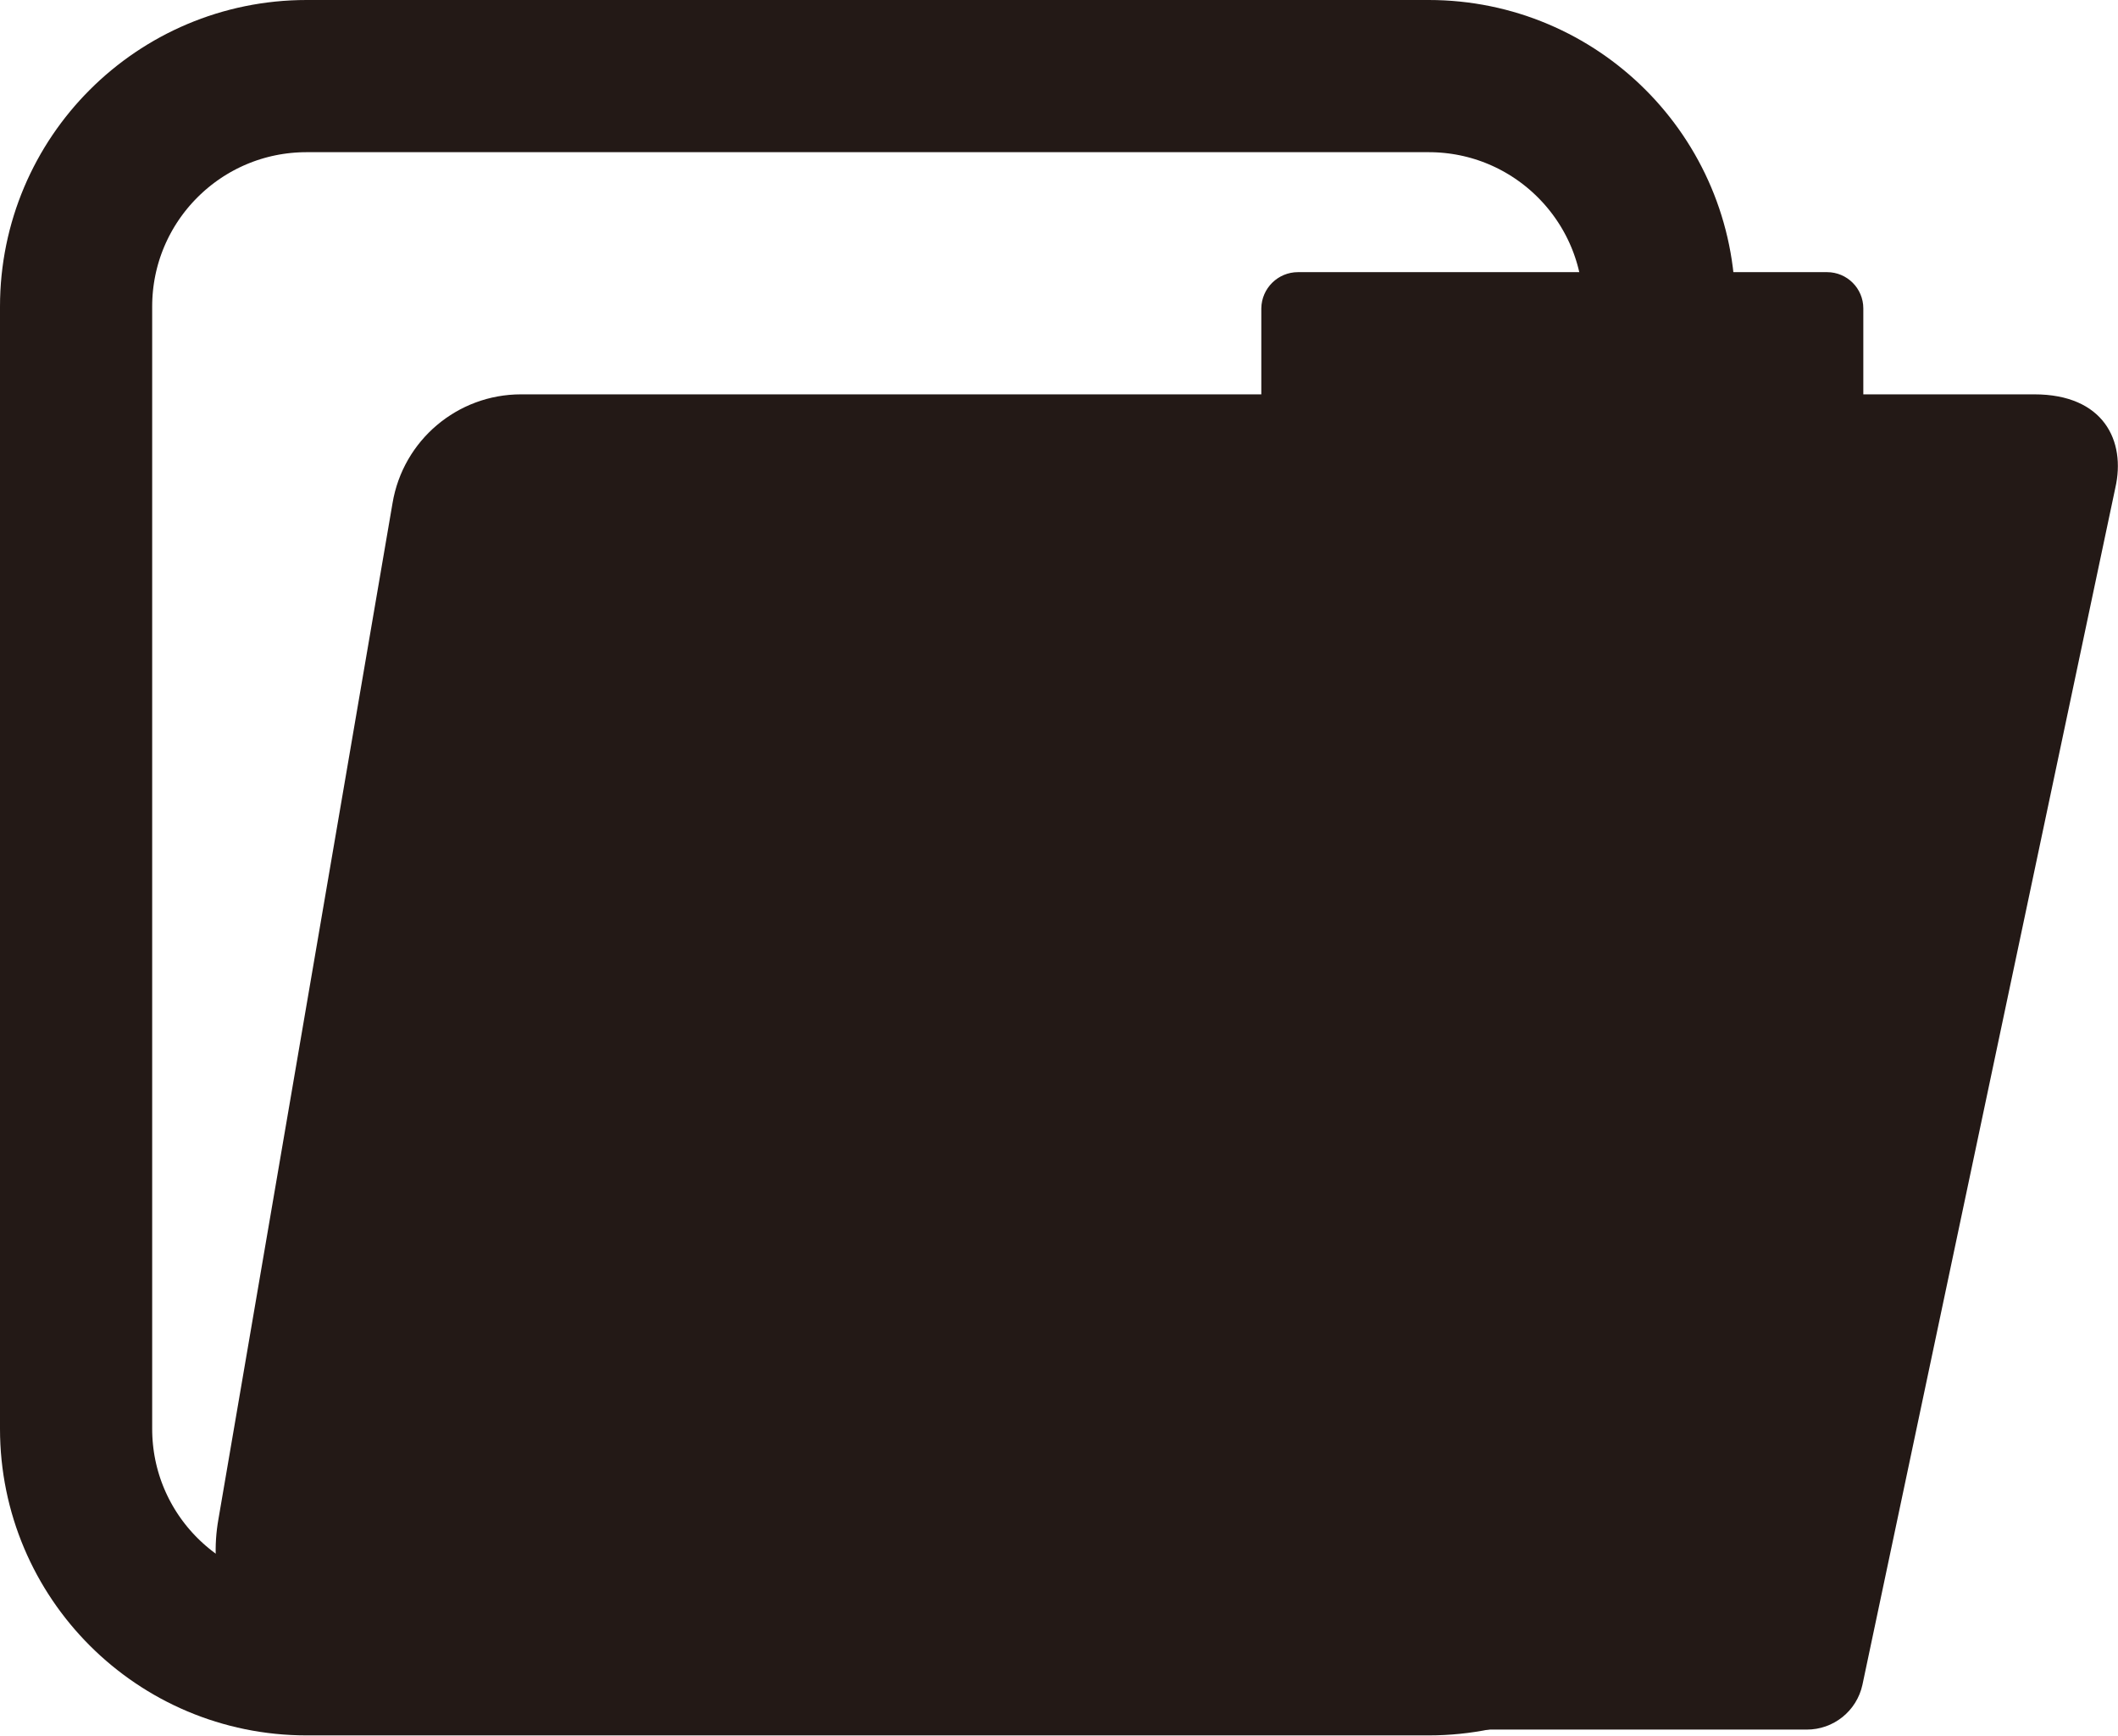
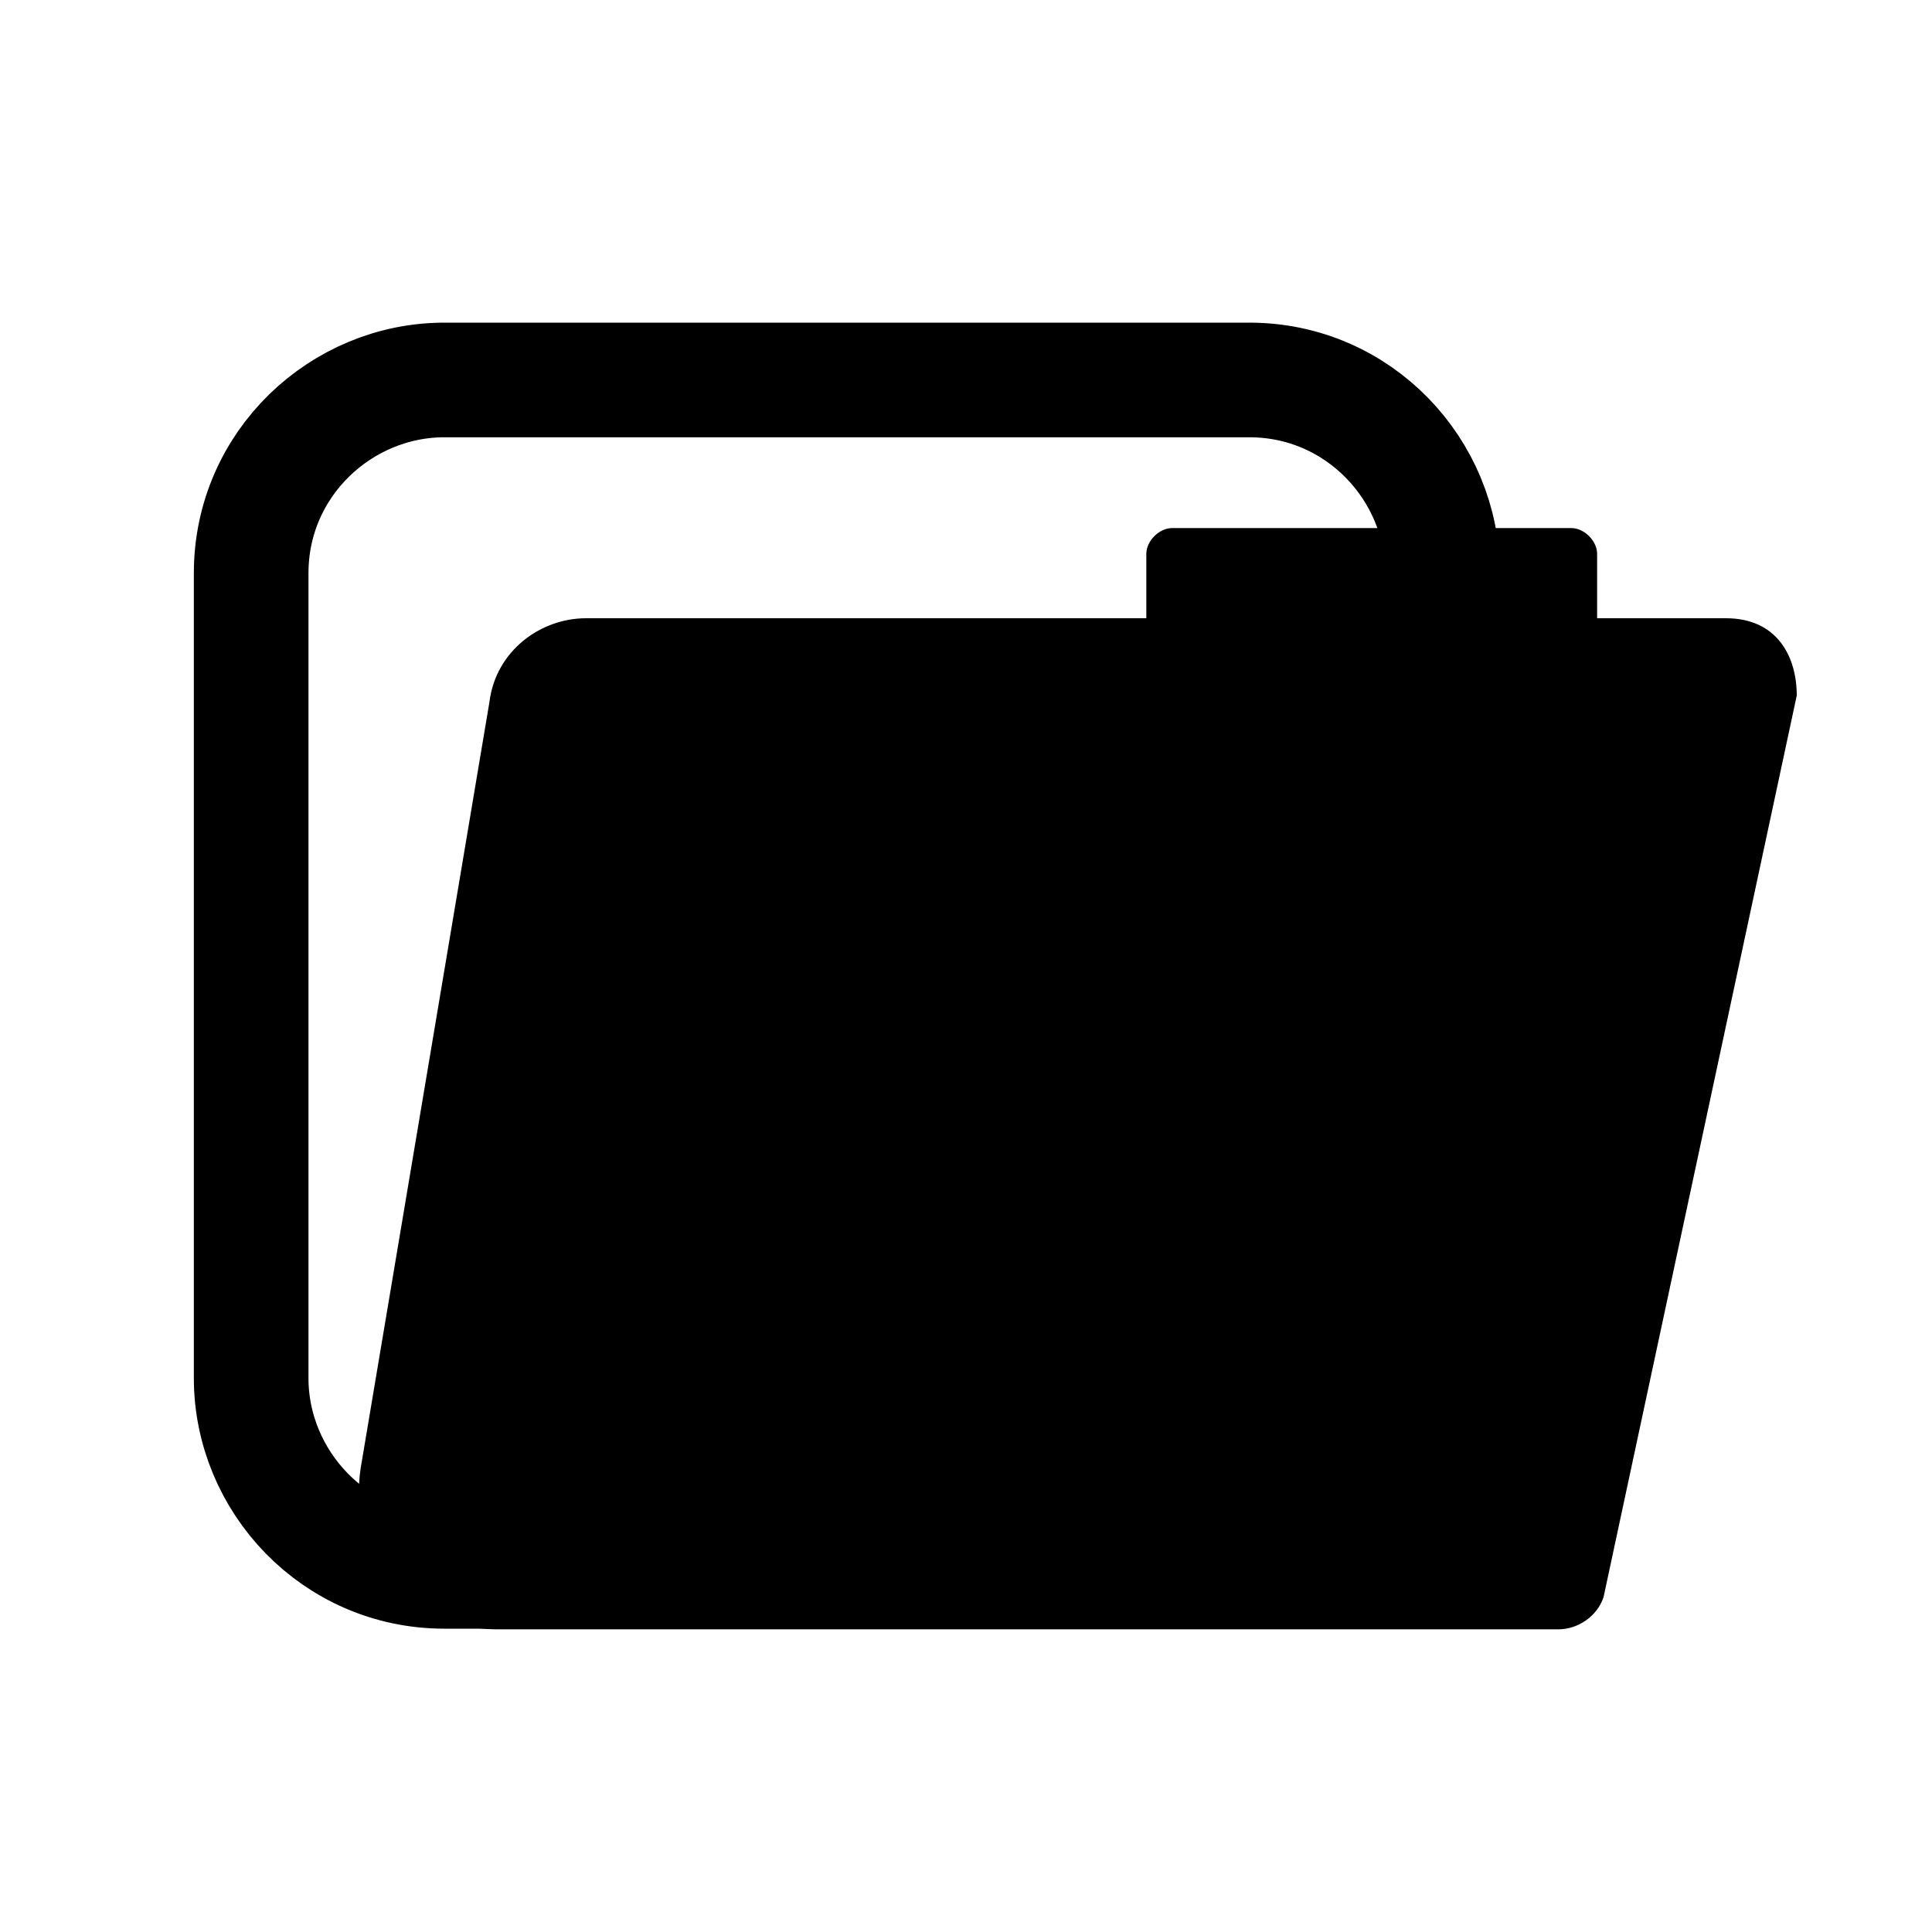
- <svg xmlns="http://www.w3.org/2000/svg" viewBox="0 0 47.32 38.77">
-   <defs>
-     <style>.cls-1{fill:none;stroke:#231916;stroke-miterlimit:10;stroke-width:3.4px;}.cls-2{fill:#231916;}</style>
-   </defs>
-   <g id="Layer_2" data-name="Layer 2">
-     <g id="레이어_1" data-name="레이어 1">
-       <rect class="cls-1" x="1.7" y="1.7" width="35.37" height="35.37" rx="5.15" />
-       <path class="cls-2" d="M45.45,8.81H41.63V6.89a.81.81,0,0,0-.81-.81H29a.82.82,0,0,0-.82.81V8.81H11.64a2.91,2.91,0,0,0-2.87,2.43L4.88,33.94a4,4,0,0,0,4,4.7H40.36a1.27,1.27,0,0,0,1.25-1L47.26,10.9C47.5,9.85,47,8.81,45.45,8.81Z" />
-     </g>
+ <svg xmlns="http://www.w3.org/2000/svg" version="1.2" baseProfile="tiny" id="레이어_1" x="0px" y="0px" viewBox="0 0 30 30" overflow="visible" xml:space="preserve">
+   <g id="Comments">
+ </g>
+   <g>
+     <path fill="none" stroke="#000000" stroke-width="1.78" stroke-miterlimit="10" d="M19.4,24.4H6.9c-1.7,0-3-1.4-3-3V8.9   c0-1.7,1.4-3,3-3h12.5c1.7,0,3,1.4,3,3v12.5C22.4,23.1,21,24.4,19.4,24.4z" />
+     <path d="M26.8,9.6h-2v-1c0-0.2-0.2-0.4-0.4-0.4h-6.2c-0.2,0-0.4,0.2-0.4,0.4v1H9.1c-0.7,0-1.4,0.5-1.5,1.3l-2,11.9   c-0.2,1.3,0.8,2.5,2.1,2.5h16.5c0.3,0,0.6-0.2,0.7-0.5l3-14C27.9,10.2,27.6,9.6,26.8,9.6z" />
  </g>
</svg>
